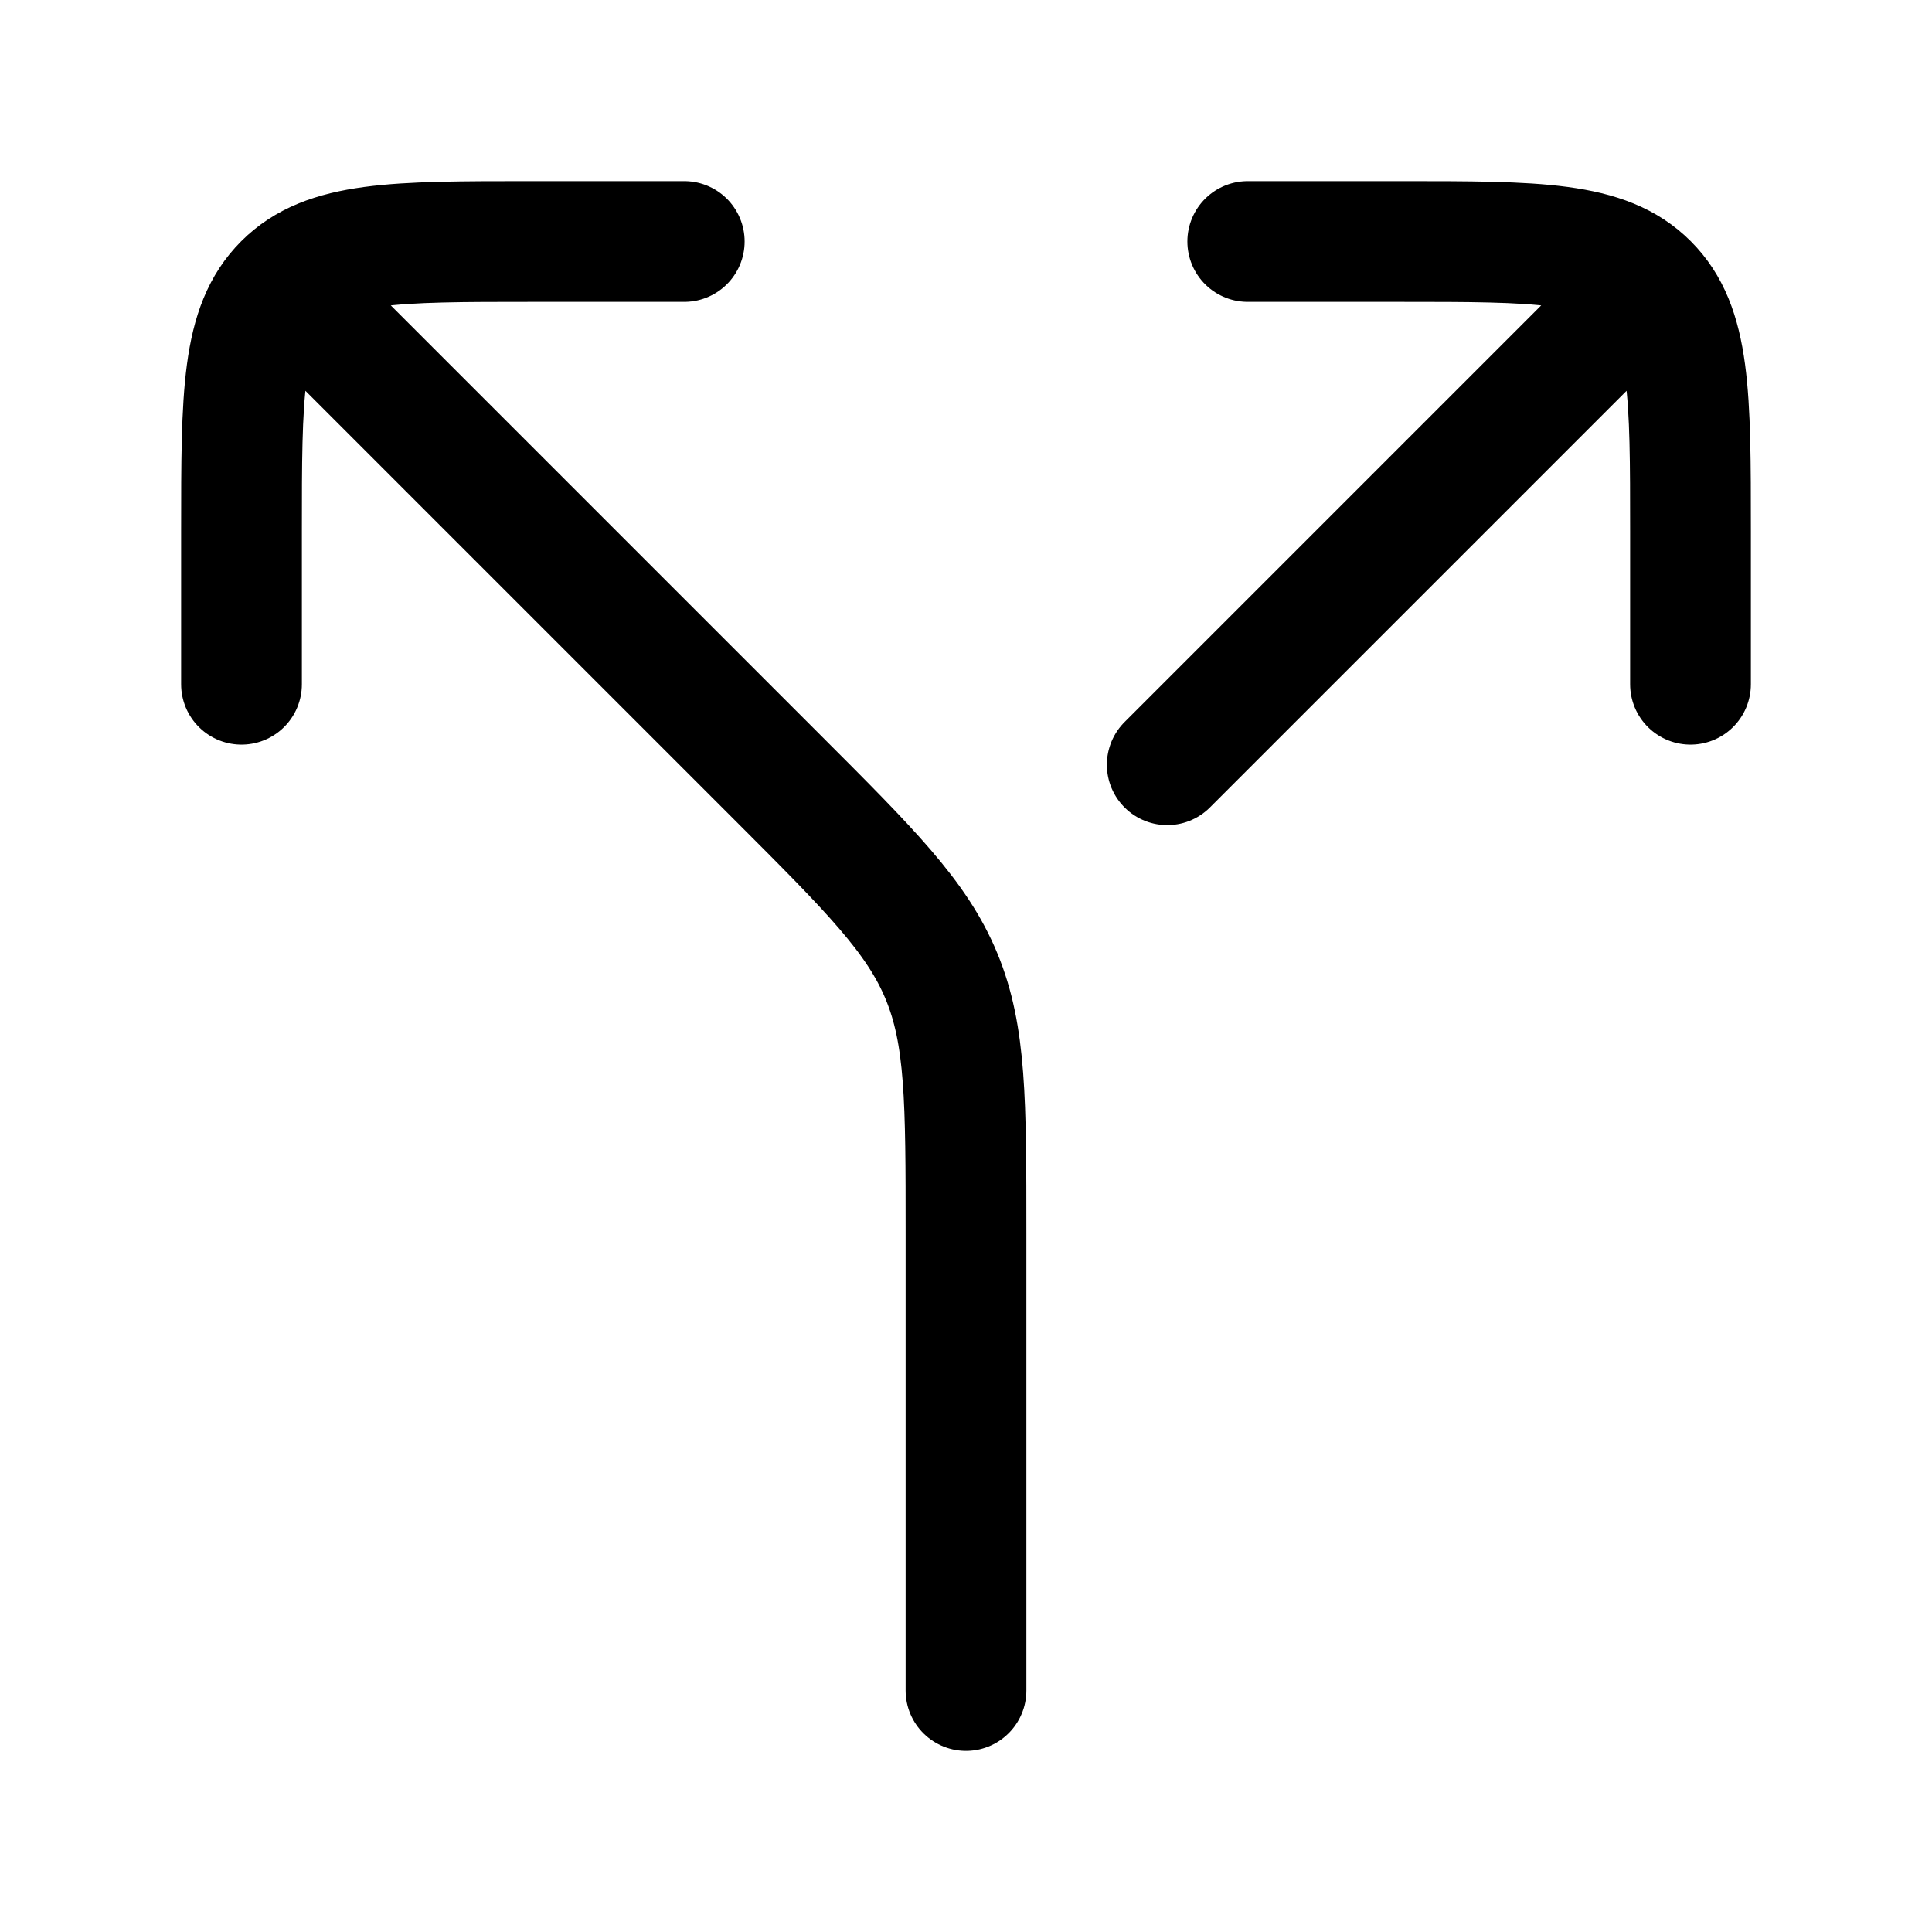
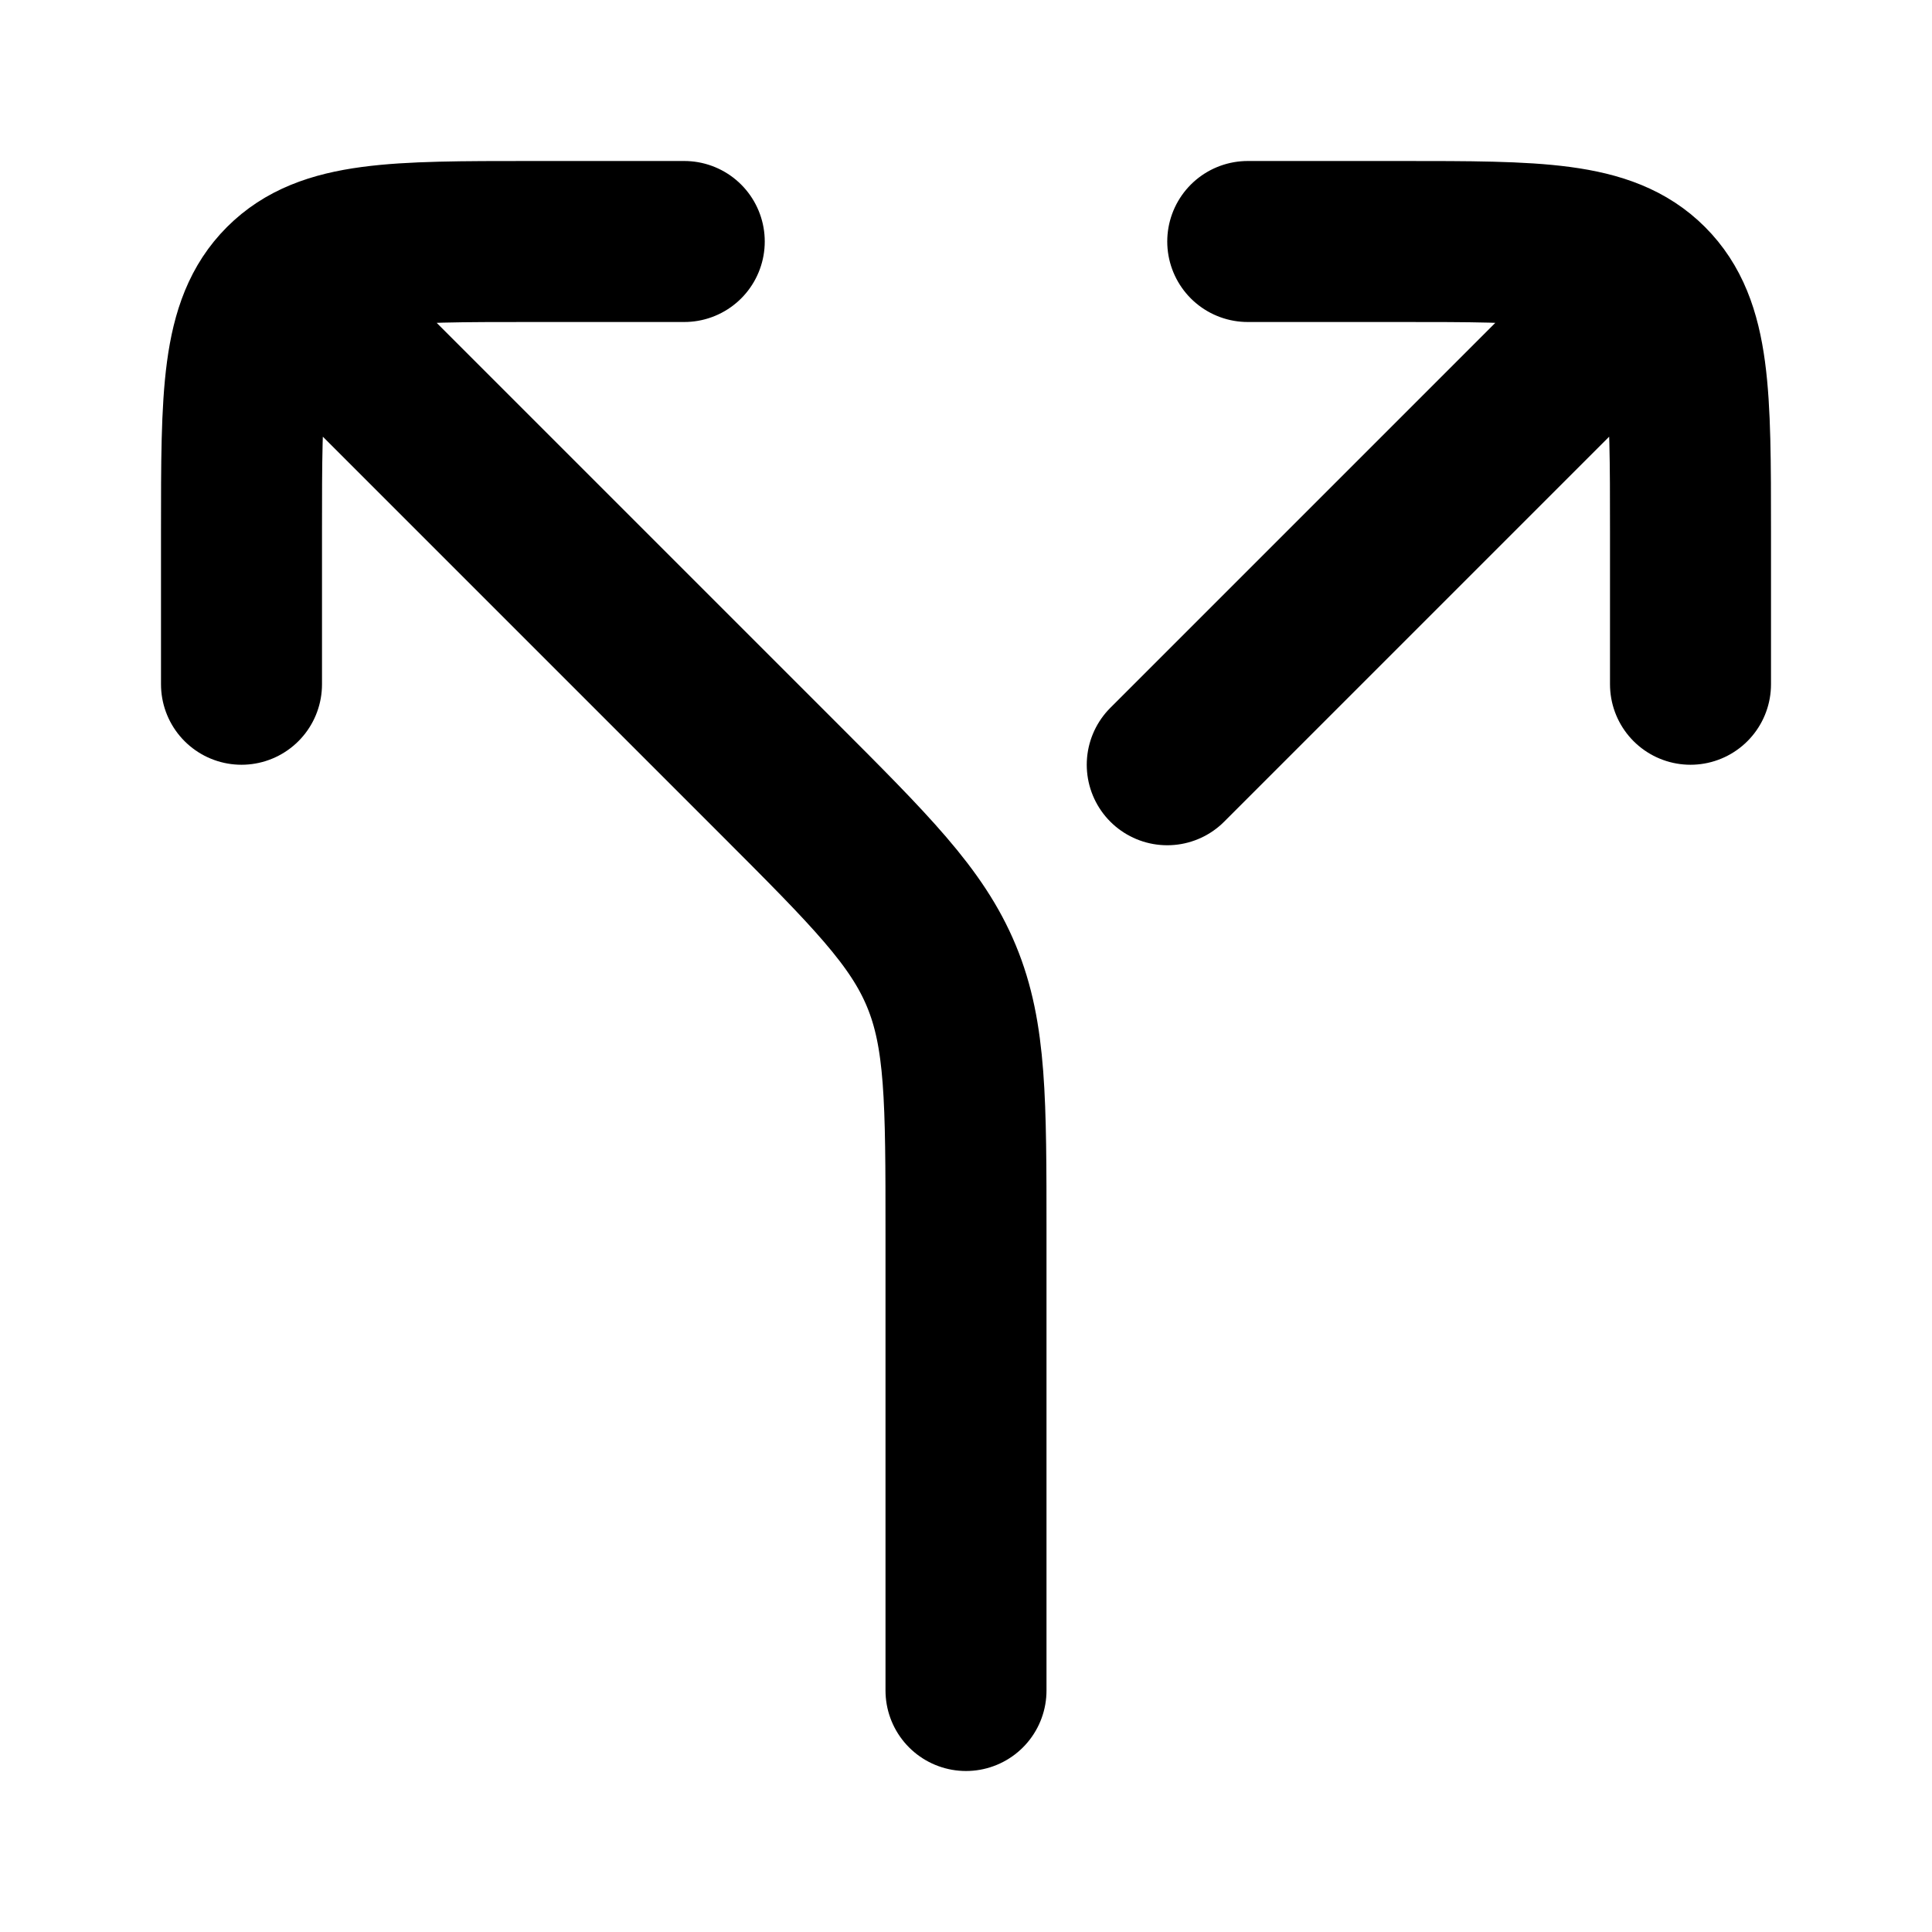
- <svg xmlns="http://www.w3.org/2000/svg" viewBox="0 0 24 24" fill="none" stroke="currentColor" stroke-width="1.5" stroke-linecap="round" stroke-linejoin="round">
+ <svg xmlns="http://www.w3.org/2000/svg" viewBox="0 0 24 24" fill="none" stroke="currentColor" stroke-width="2" stroke-linecap="round" stroke-linejoin="round">
  <path d="M21 8.5V6.6C21 4.903 21 4.054 20.473 3.527C19.946 3 19.097 3 17.4 3H15.5M20 4L14.5 9.5" />
  <path d="M3 8.5V6.6C3 4.903 3 4.054 3.527 3.527C4.054 3 4.903 3 6.6 3H8.5M4 4L9.657 9.657C10.813 10.813 11.391 11.391 11.695 12.126C12 12.861 12 13.679 12 15.314V21" />
</svg>
